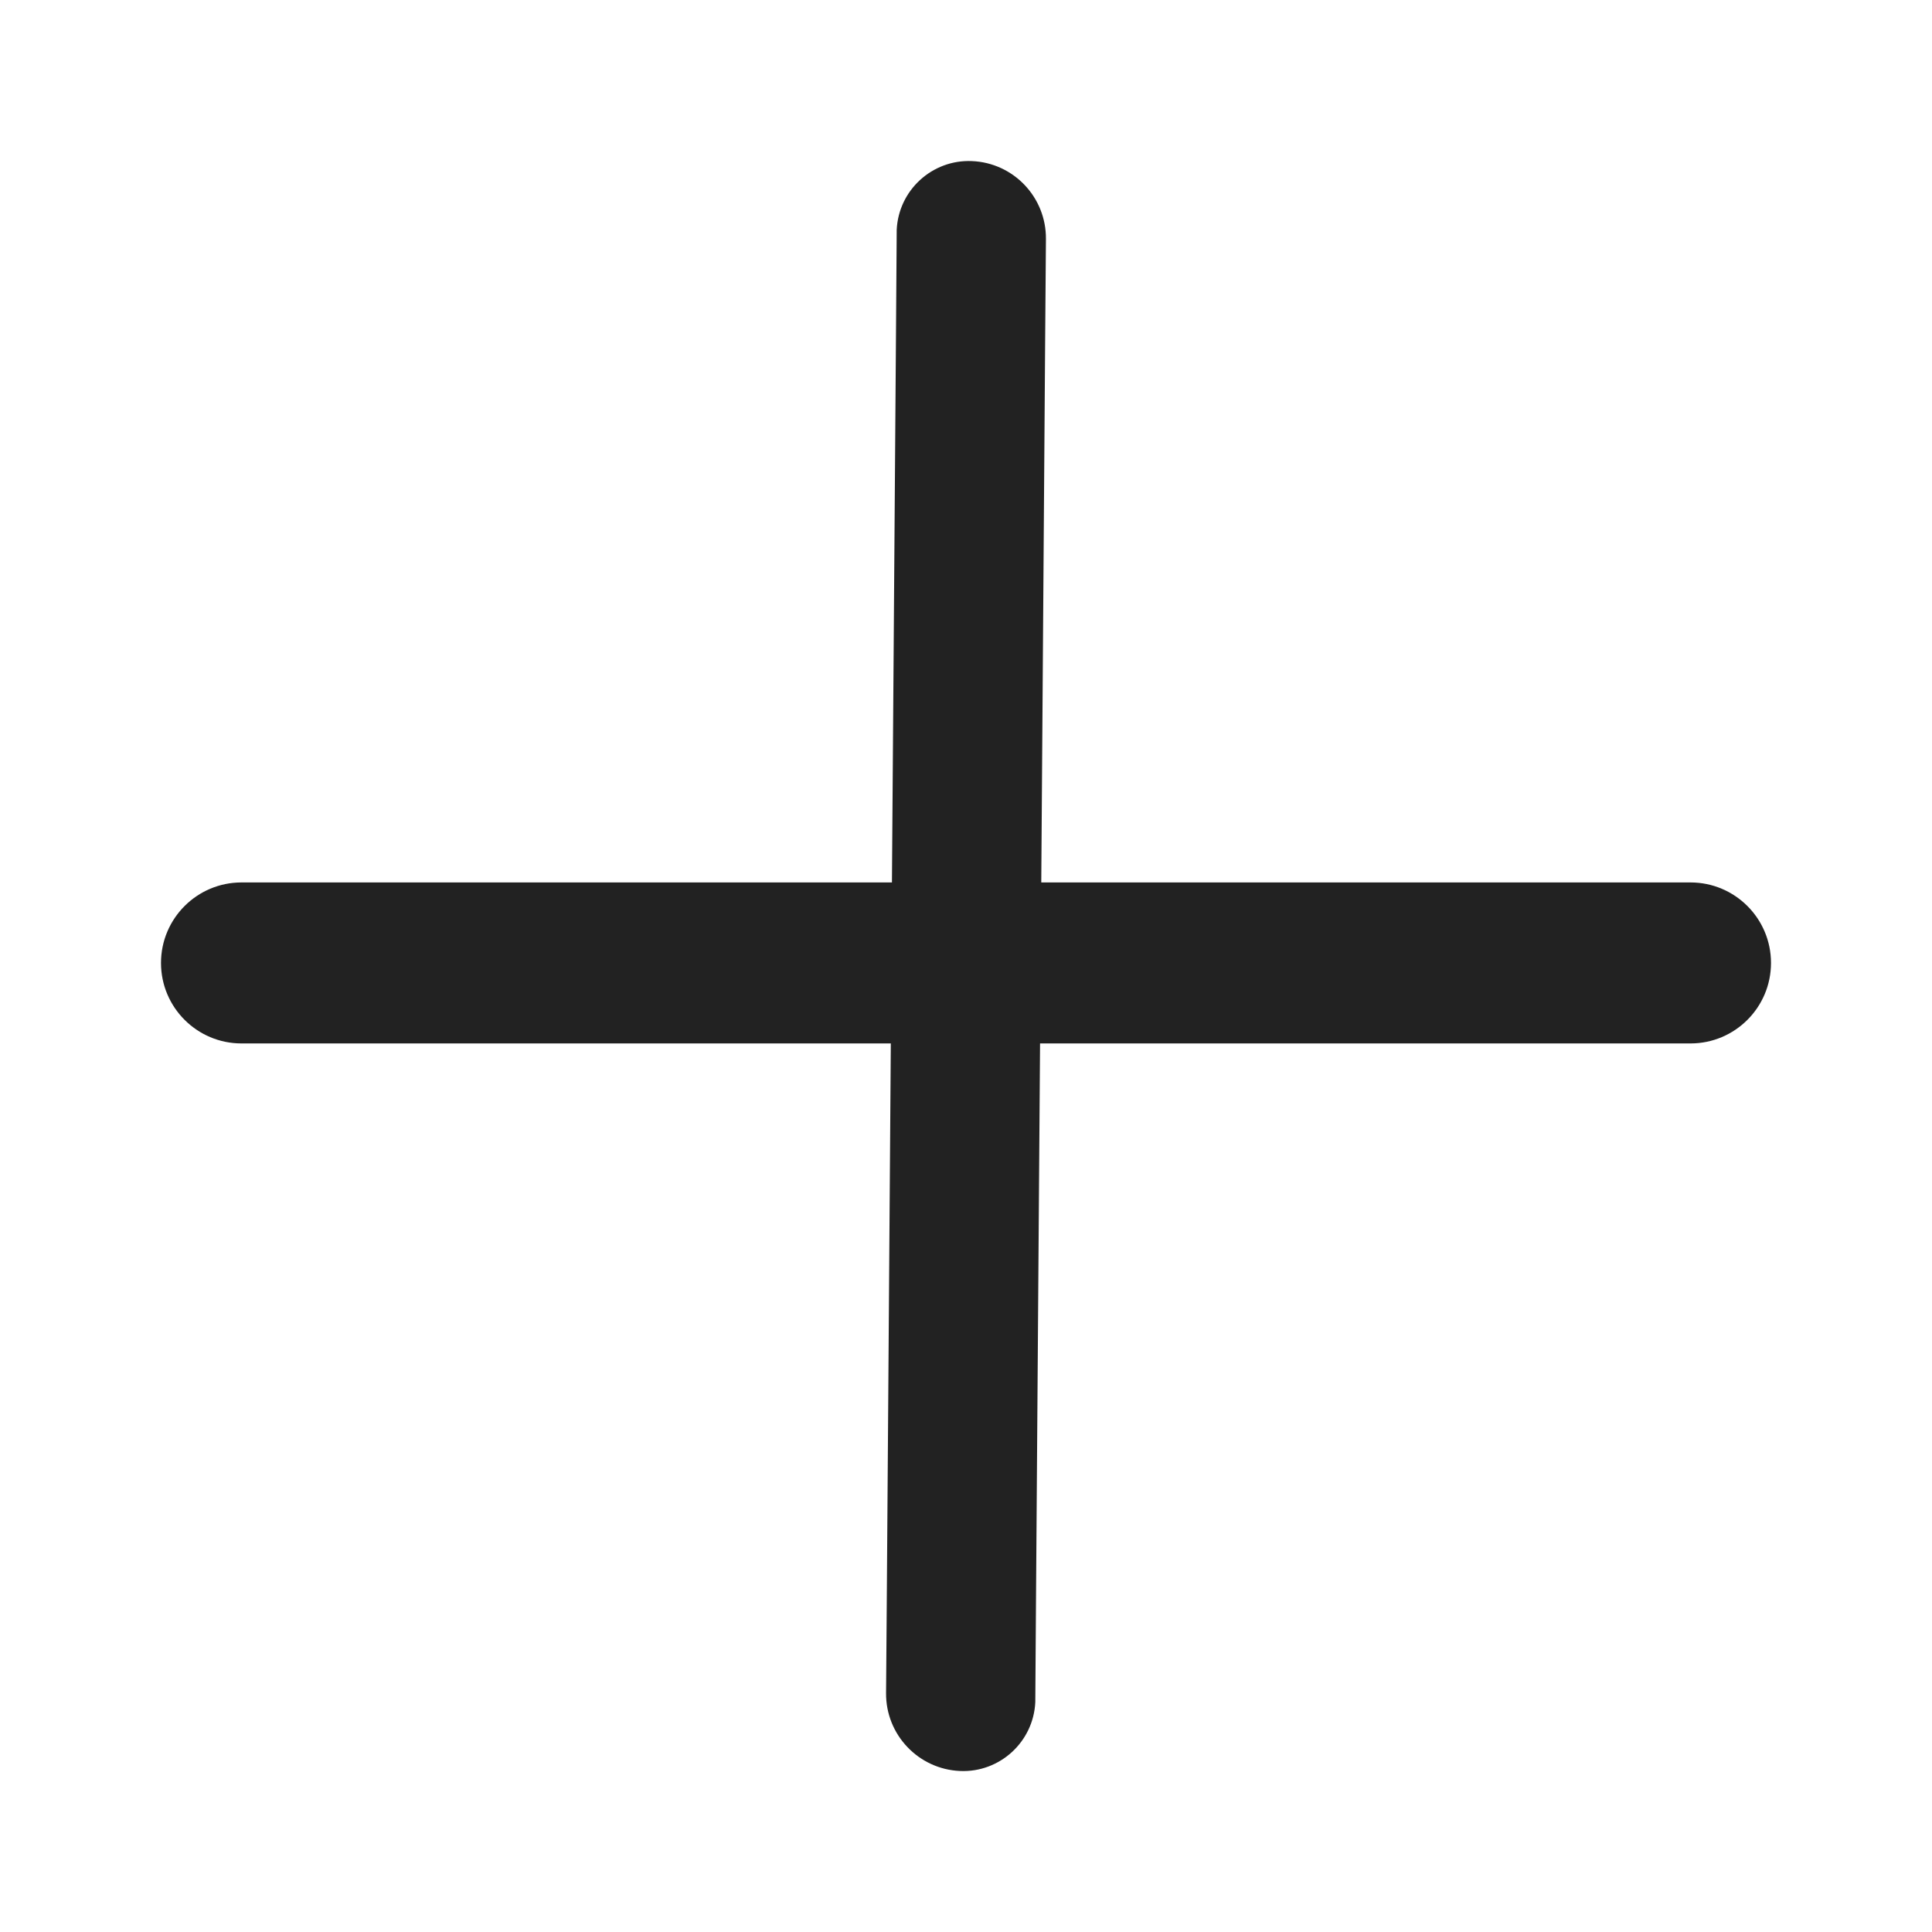
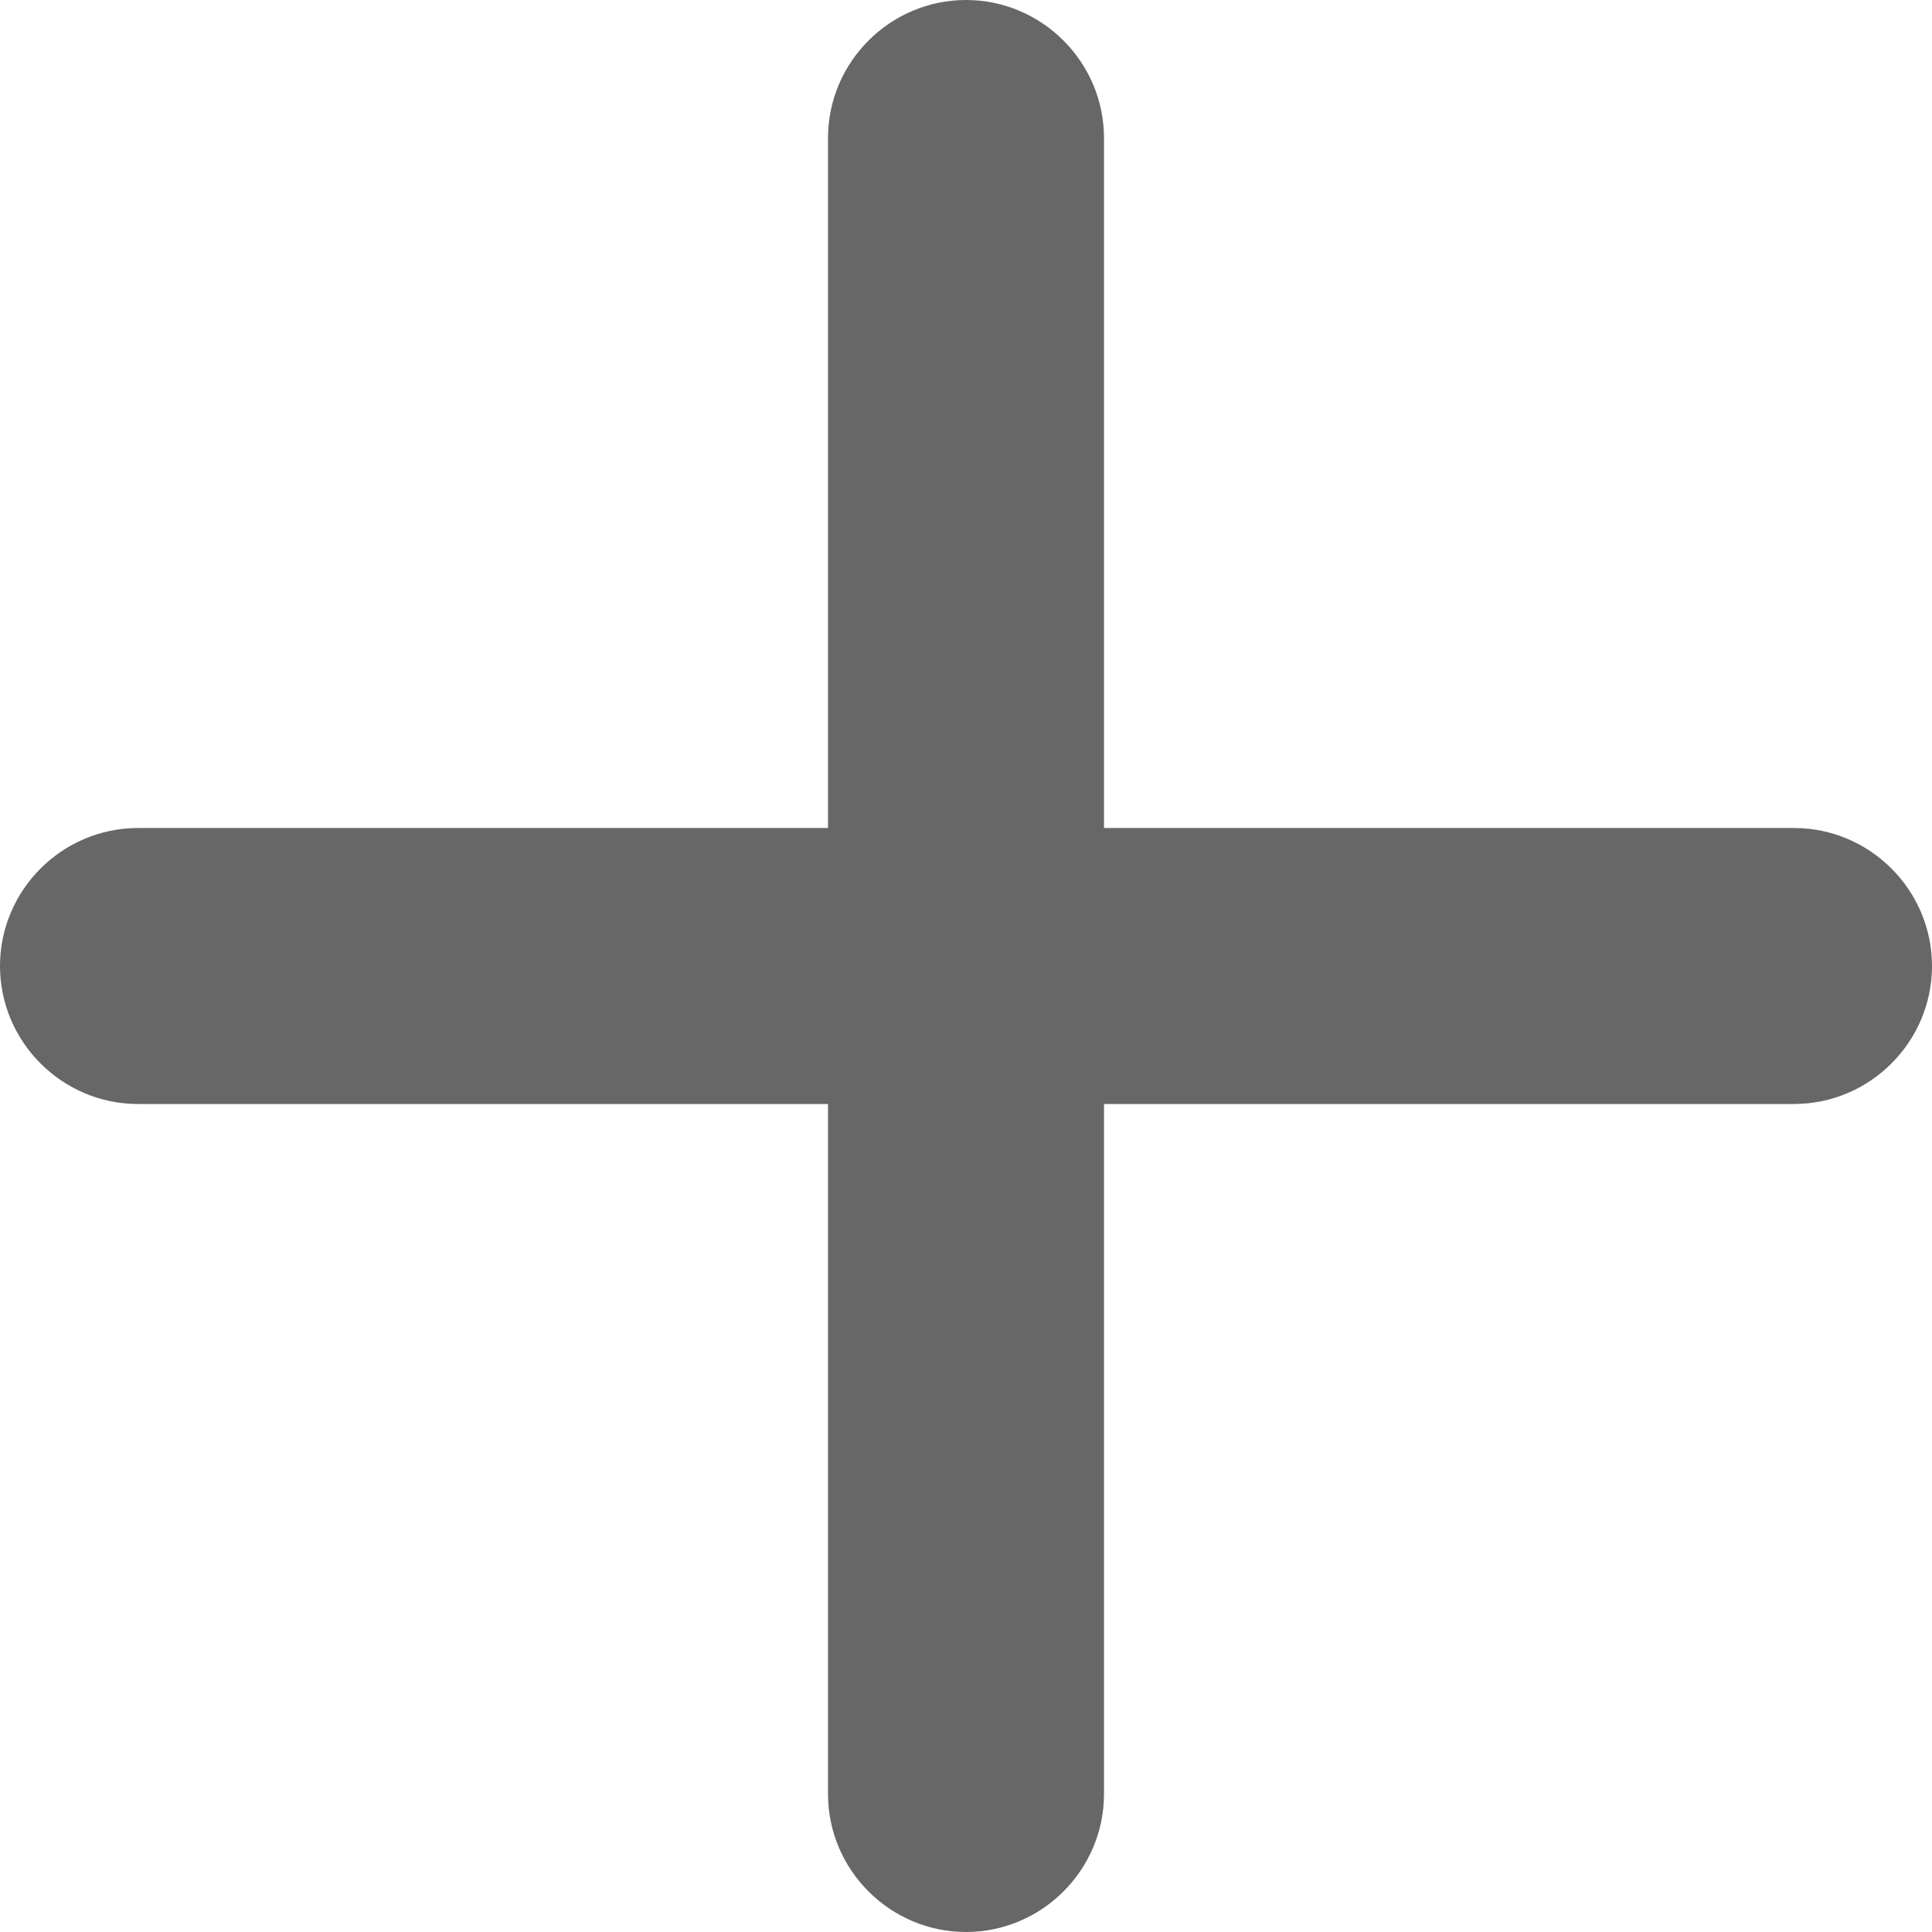
- <svg xmlns="http://www.w3.org/2000/svg" width="24" viewBox="0 0 24 24">
-   <path fill="#222" d="M11.08 10.962l.05-6.778.009-1.294v-.031c.021-.495.44-.879.934-.858.517.021.924.449.92.967l-.01 1.294-.048 6.7H21c.552 0 1 .448 1 1s-.448 1-1 1h-8.08l-.05 6.854-.009 1.295v.03c-.021.495-.44.88-.934.859-.517-.022-.924-.45-.92-.967l.01-1.294.049-6.777H3c-.552 0-1-.448-1-1s.448-1 1-1h8.08z" />
+ <svg xmlns="http://www.w3.org/2000/svg" width="14" height="14" viewBox="0 0 14 14" fill="none">
+   <path d="M13 8H8V13C8 13.55 7.55 14 7 14C6.45 14 6 13.55 6 13V8H1C0.45 8 0 7.55 0 7C0 6.45 0.45 6 1 6H6V1C6 0.45 6.45 0 7 0C7.55 0 8 0.45 8 1V6H13C13.55 6 14 6.45 14 7C14 7.55 13.55 8 13 8Z" fill="#686767" />
</svg>
